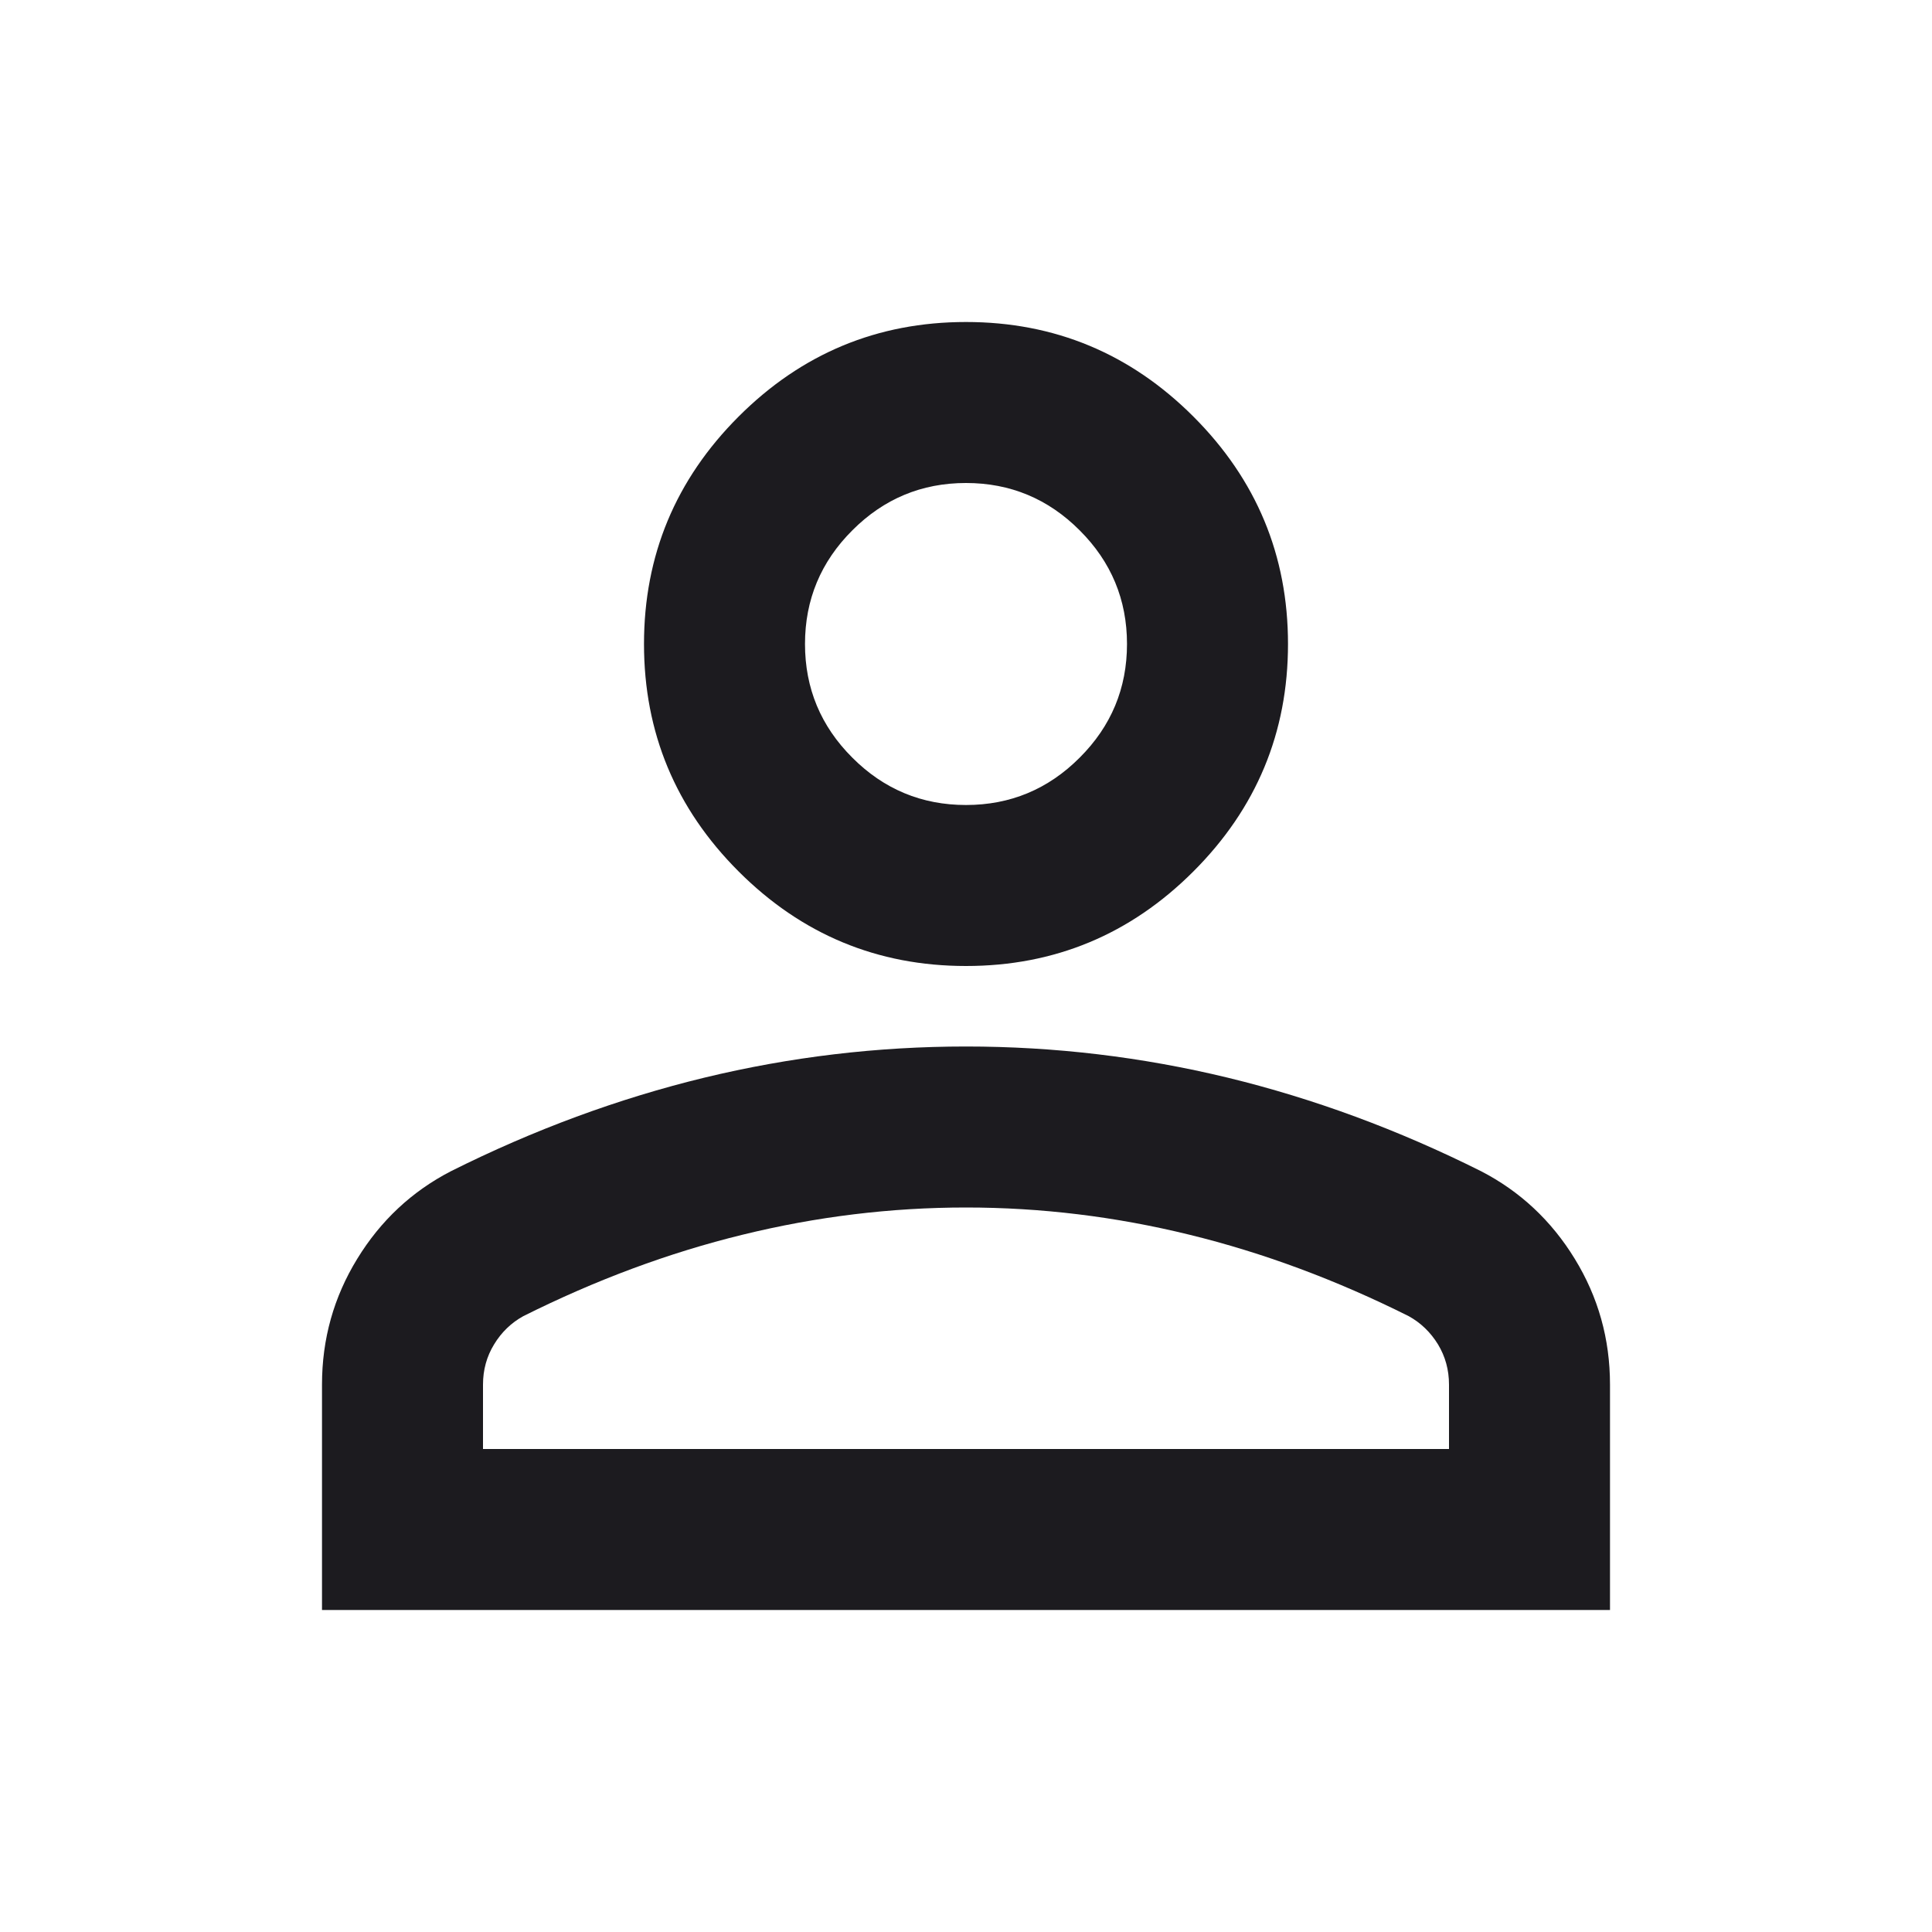
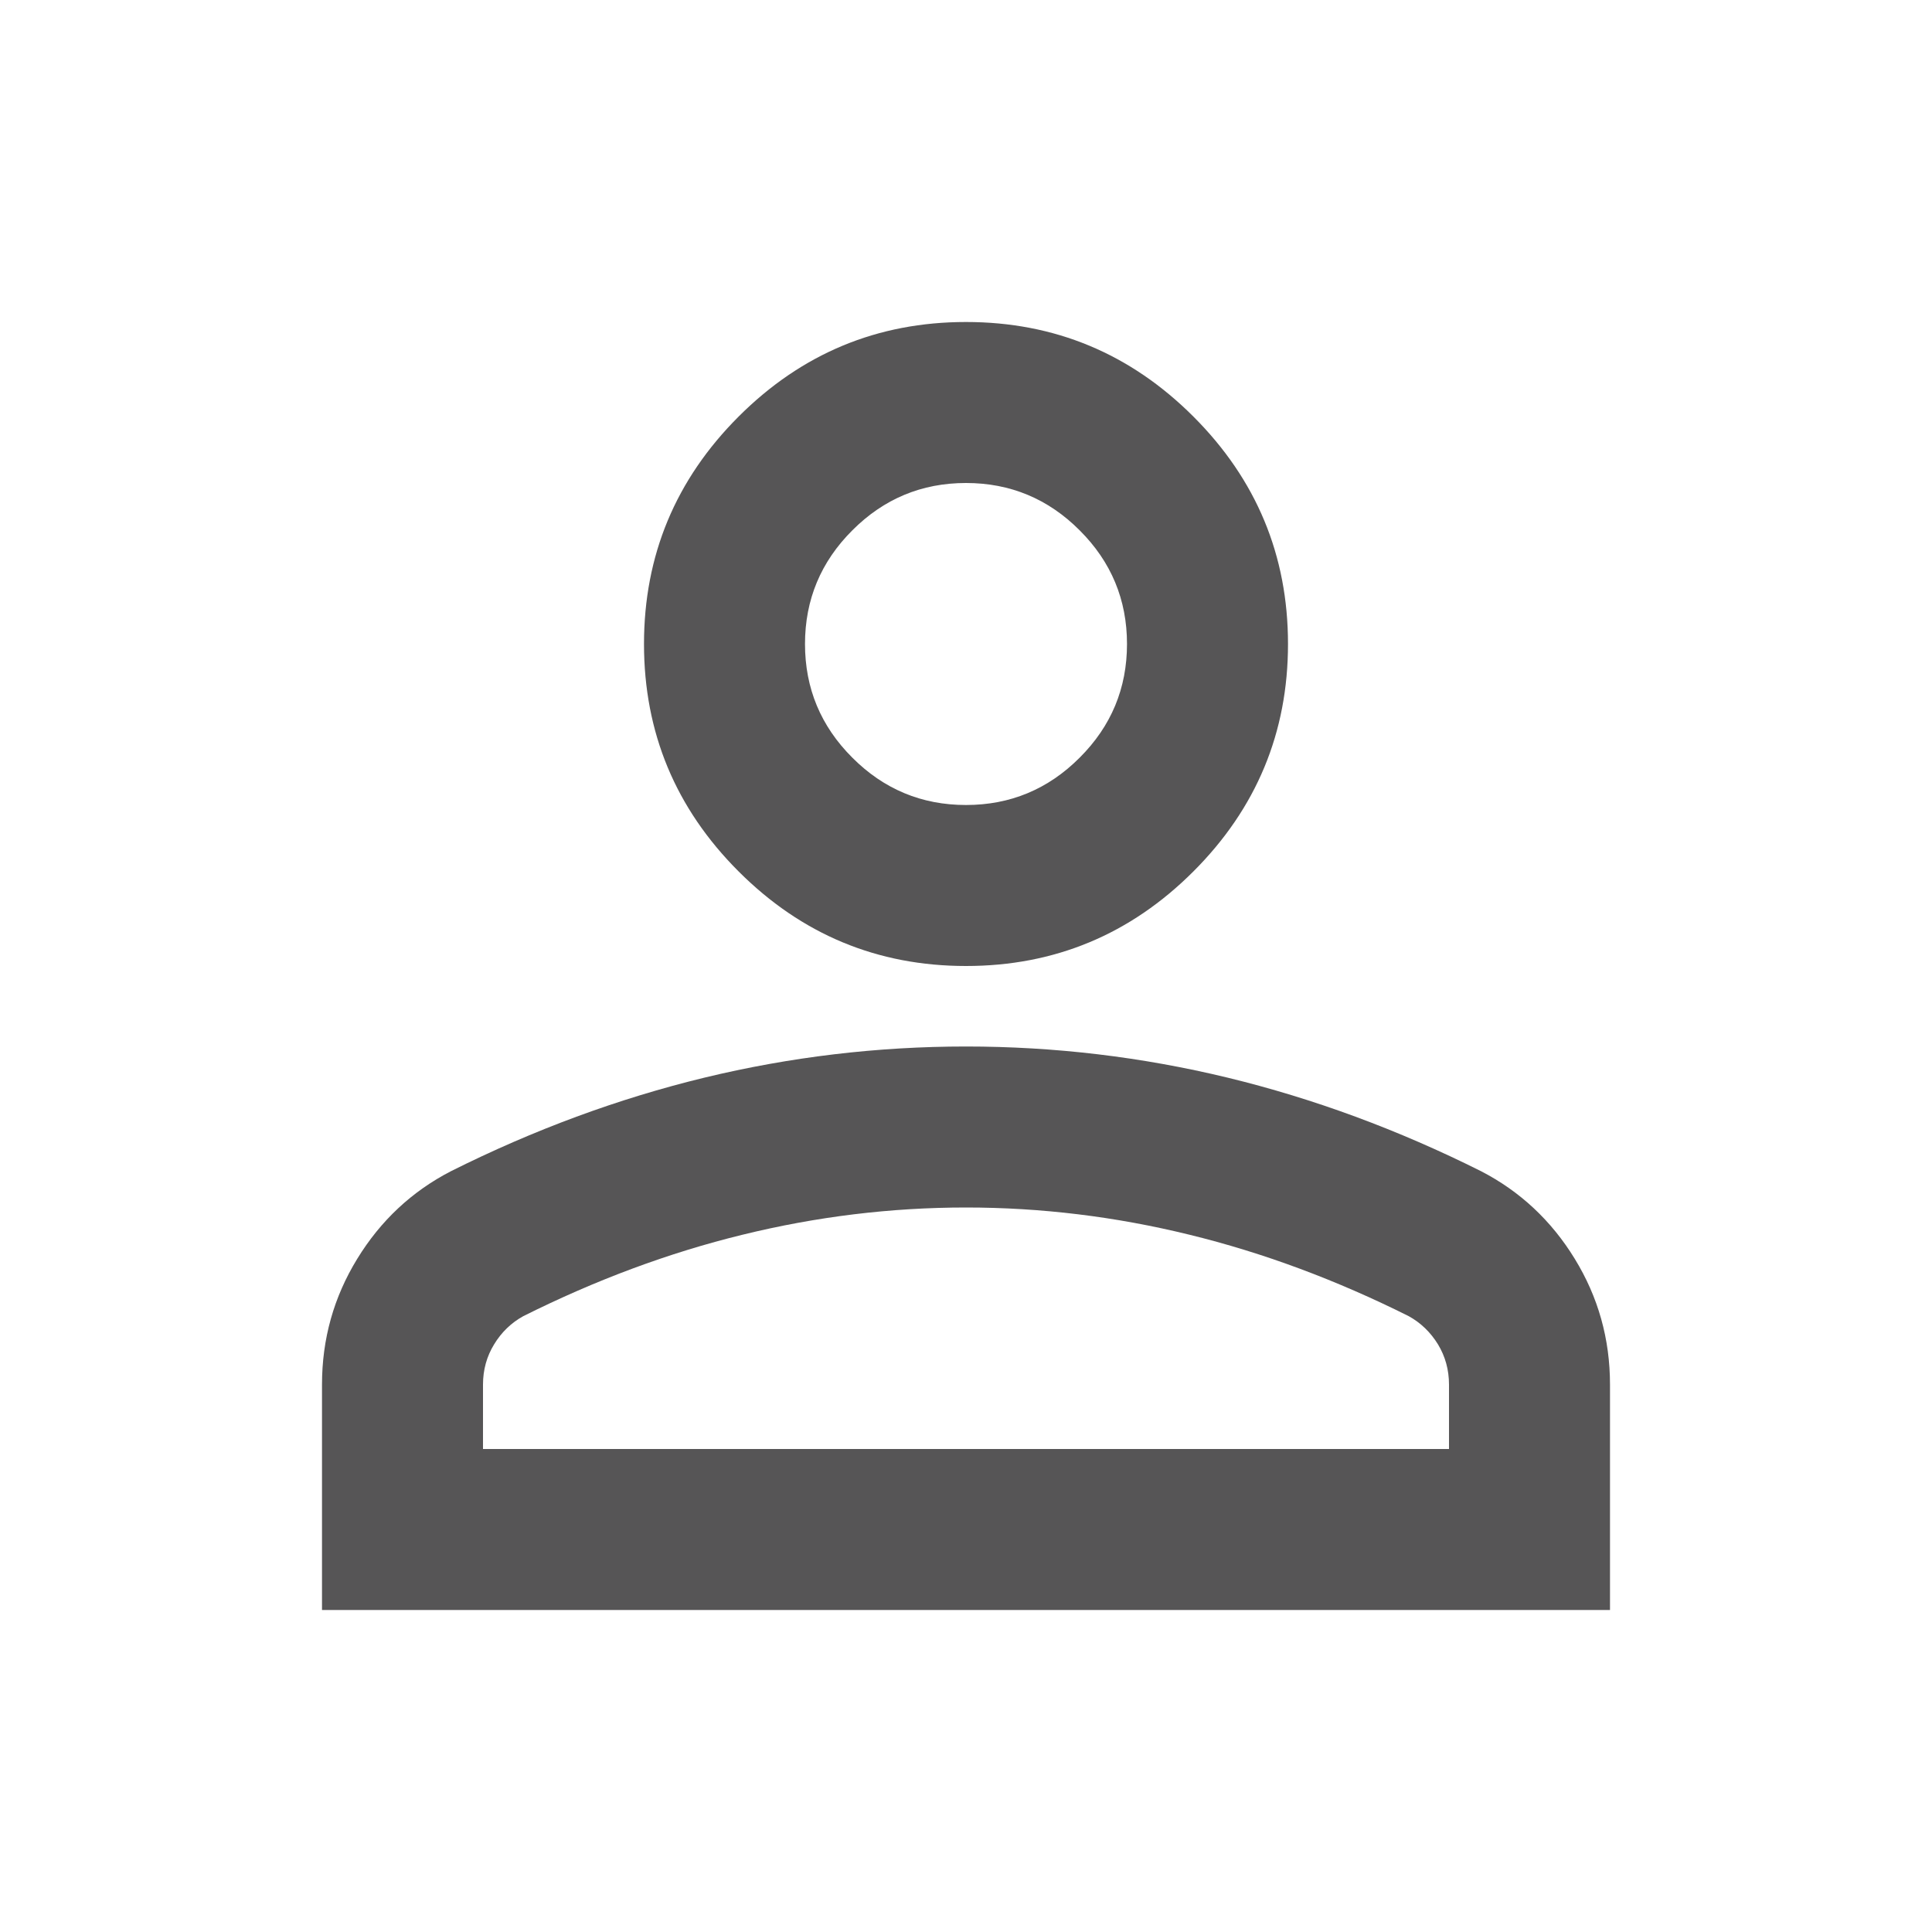
<svg xmlns="http://www.w3.org/2000/svg" width="24" height="24" viewBox="0 0 24 24" fill="none">
  <mask id="mask0_424_2235" style="mask-type:alpha" maskUnits="userSpaceOnUse" x="0" y="0" width="24" height="24">
-     <rect width="24" height="24" fill="#D9D9D9" />
+     <rect width="24" height="24" fill="#565556" />
  </mask>
  <g mask="url(#mask0_424_2235)">
-     <path d="M12 12C10.9 12 9.958 11.608 9.175 10.825C8.392 10.042 8 9.1 8 8C8 6.9 8.392 5.958 9.175 5.175C9.958 4.392 10.9 4 12 4C13.1 4 14.042 4.392 14.825 5.175C15.608 5.958 16 6.9 16 8C16 9.1 15.608 10.042 14.825 10.825C14.042 11.608 13.1 12 12 12ZM4 20V17.2C4 16.633 4.146 16.113 4.438 15.637C4.729 15.162 5.117 14.8 5.6 14.55C6.633 14.033 7.683 13.646 8.75 13.387C9.817 13.129 10.9 13 12 13C13.1 13 14.183 13.129 15.25 13.387C16.317 13.646 17.367 14.033 18.4 14.55C18.883 14.8 19.271 15.162 19.562 15.637C19.854 16.113 20 16.633 20 17.2V20H4ZM6 18H18V17.2C18 17.017 17.954 16.85 17.863 16.7C17.771 16.55 17.65 16.433 17.5 16.35C16.6 15.9 15.692 15.562 14.775 15.338C13.858 15.113 12.933 15 12 15C11.067 15 10.142 15.113 9.225 15.338C8.308 15.562 7.4 15.9 6.5 16.35C6.35 16.433 6.229 16.55 6.138 16.7C6.046 16.85 6 17.017 6 17.2V18ZM12 10C12.55 10 13.021 9.804 13.412 9.412C13.804 9.021 14 8.55 14 8C14 7.45 13.804 6.979 13.412 6.588C13.021 6.196 12.55 6 12 6C11.45 6 10.979 6.196 10.588 6.588C10.196 6.979 10 7.45 10 8C10 8.55 10.196 9.021 10.588 9.412C10.979 9.804 11.45 10 12 10Z" fill="#1C1B1F" />
+     <path d="M12 12C10.9 12 9.958 11.608 9.175 10.825C8.392 10.042 8 9.1 8 8C8 6.9 8.392 5.958 9.175 5.175C9.958 4.392 10.9 4 12 4C13.1 4 14.042 4.392 14.825 5.175C15.608 5.958 16 6.9 16 8C16 9.1 15.608 10.042 14.825 10.825C14.042 11.608 13.1 12 12 12ZM4 20V17.2C4 16.633 4.146 16.113 4.438 15.637C4.729 15.162 5.117 14.8 5.6 14.55C6.633 14.033 7.683 13.646 8.75 13.387C9.817 13.129 10.9 13 12 13C13.1 13 14.183 13.129 15.25 13.387C16.317 13.646 17.367 14.033 18.4 14.55C18.883 14.8 19.271 15.162 19.562 15.637C19.854 16.113 20 16.633 20 17.2V20H4ZM6 18H18V17.2C18 17.017 17.954 16.85 17.863 16.7C17.771 16.55 17.65 16.433 17.5 16.35C16.6 15.9 15.692 15.562 14.775 15.338C13.858 15.113 12.933 15 12 15C11.067 15 10.142 15.113 9.225 15.338C8.308 15.562 7.4 15.9 6.5 16.35C6.35 16.433 6.229 16.55 6.138 16.7C6.046 16.85 6 17.017 6 17.2V18ZM12 10C12.55 10 13.021 9.804 13.412 9.412C13.804 9.021 14 8.55 14 8C14 7.45 13.804 6.979 13.412 6.588C13.021 6.196 12.55 6 12 6C11.45 6 10.979 6.196 10.588 6.588C10.196 6.979 10 7.45 10 8C10 8.55 10.196 9.021 10.588 9.412C10.979 9.804 11.45 10 12 10Z" fill="#565556" />
  </g>
</svg>
